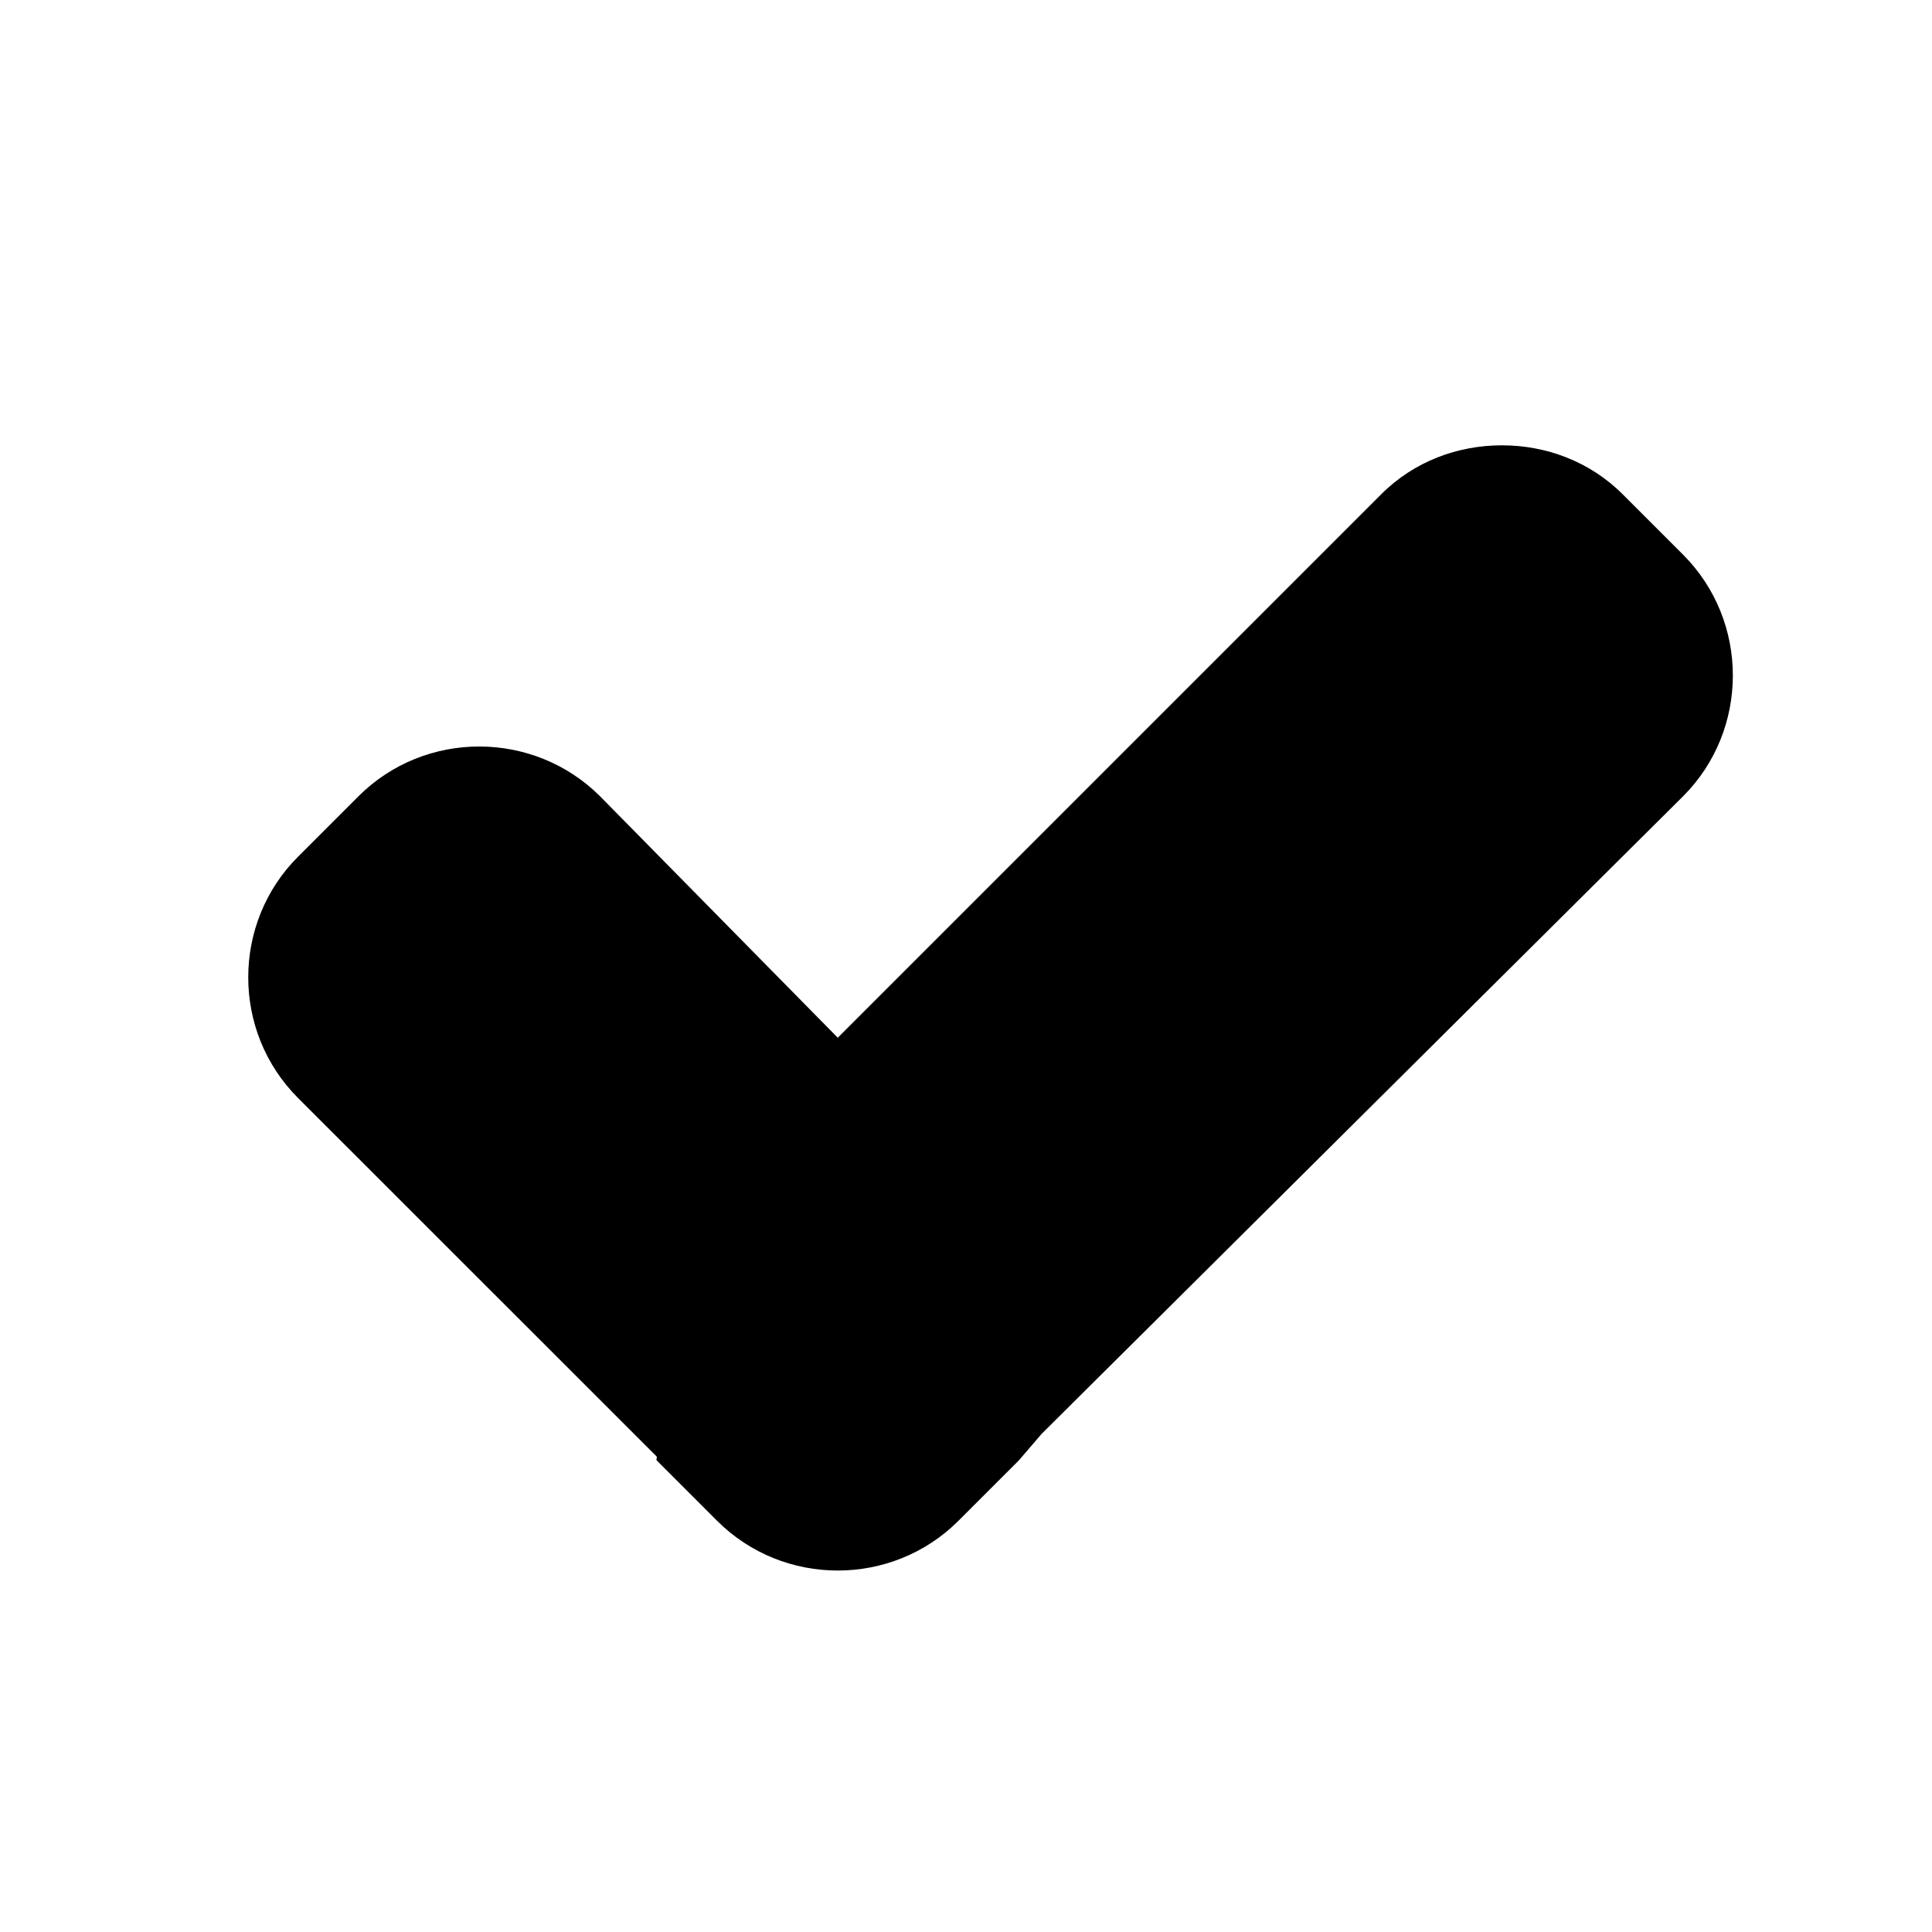
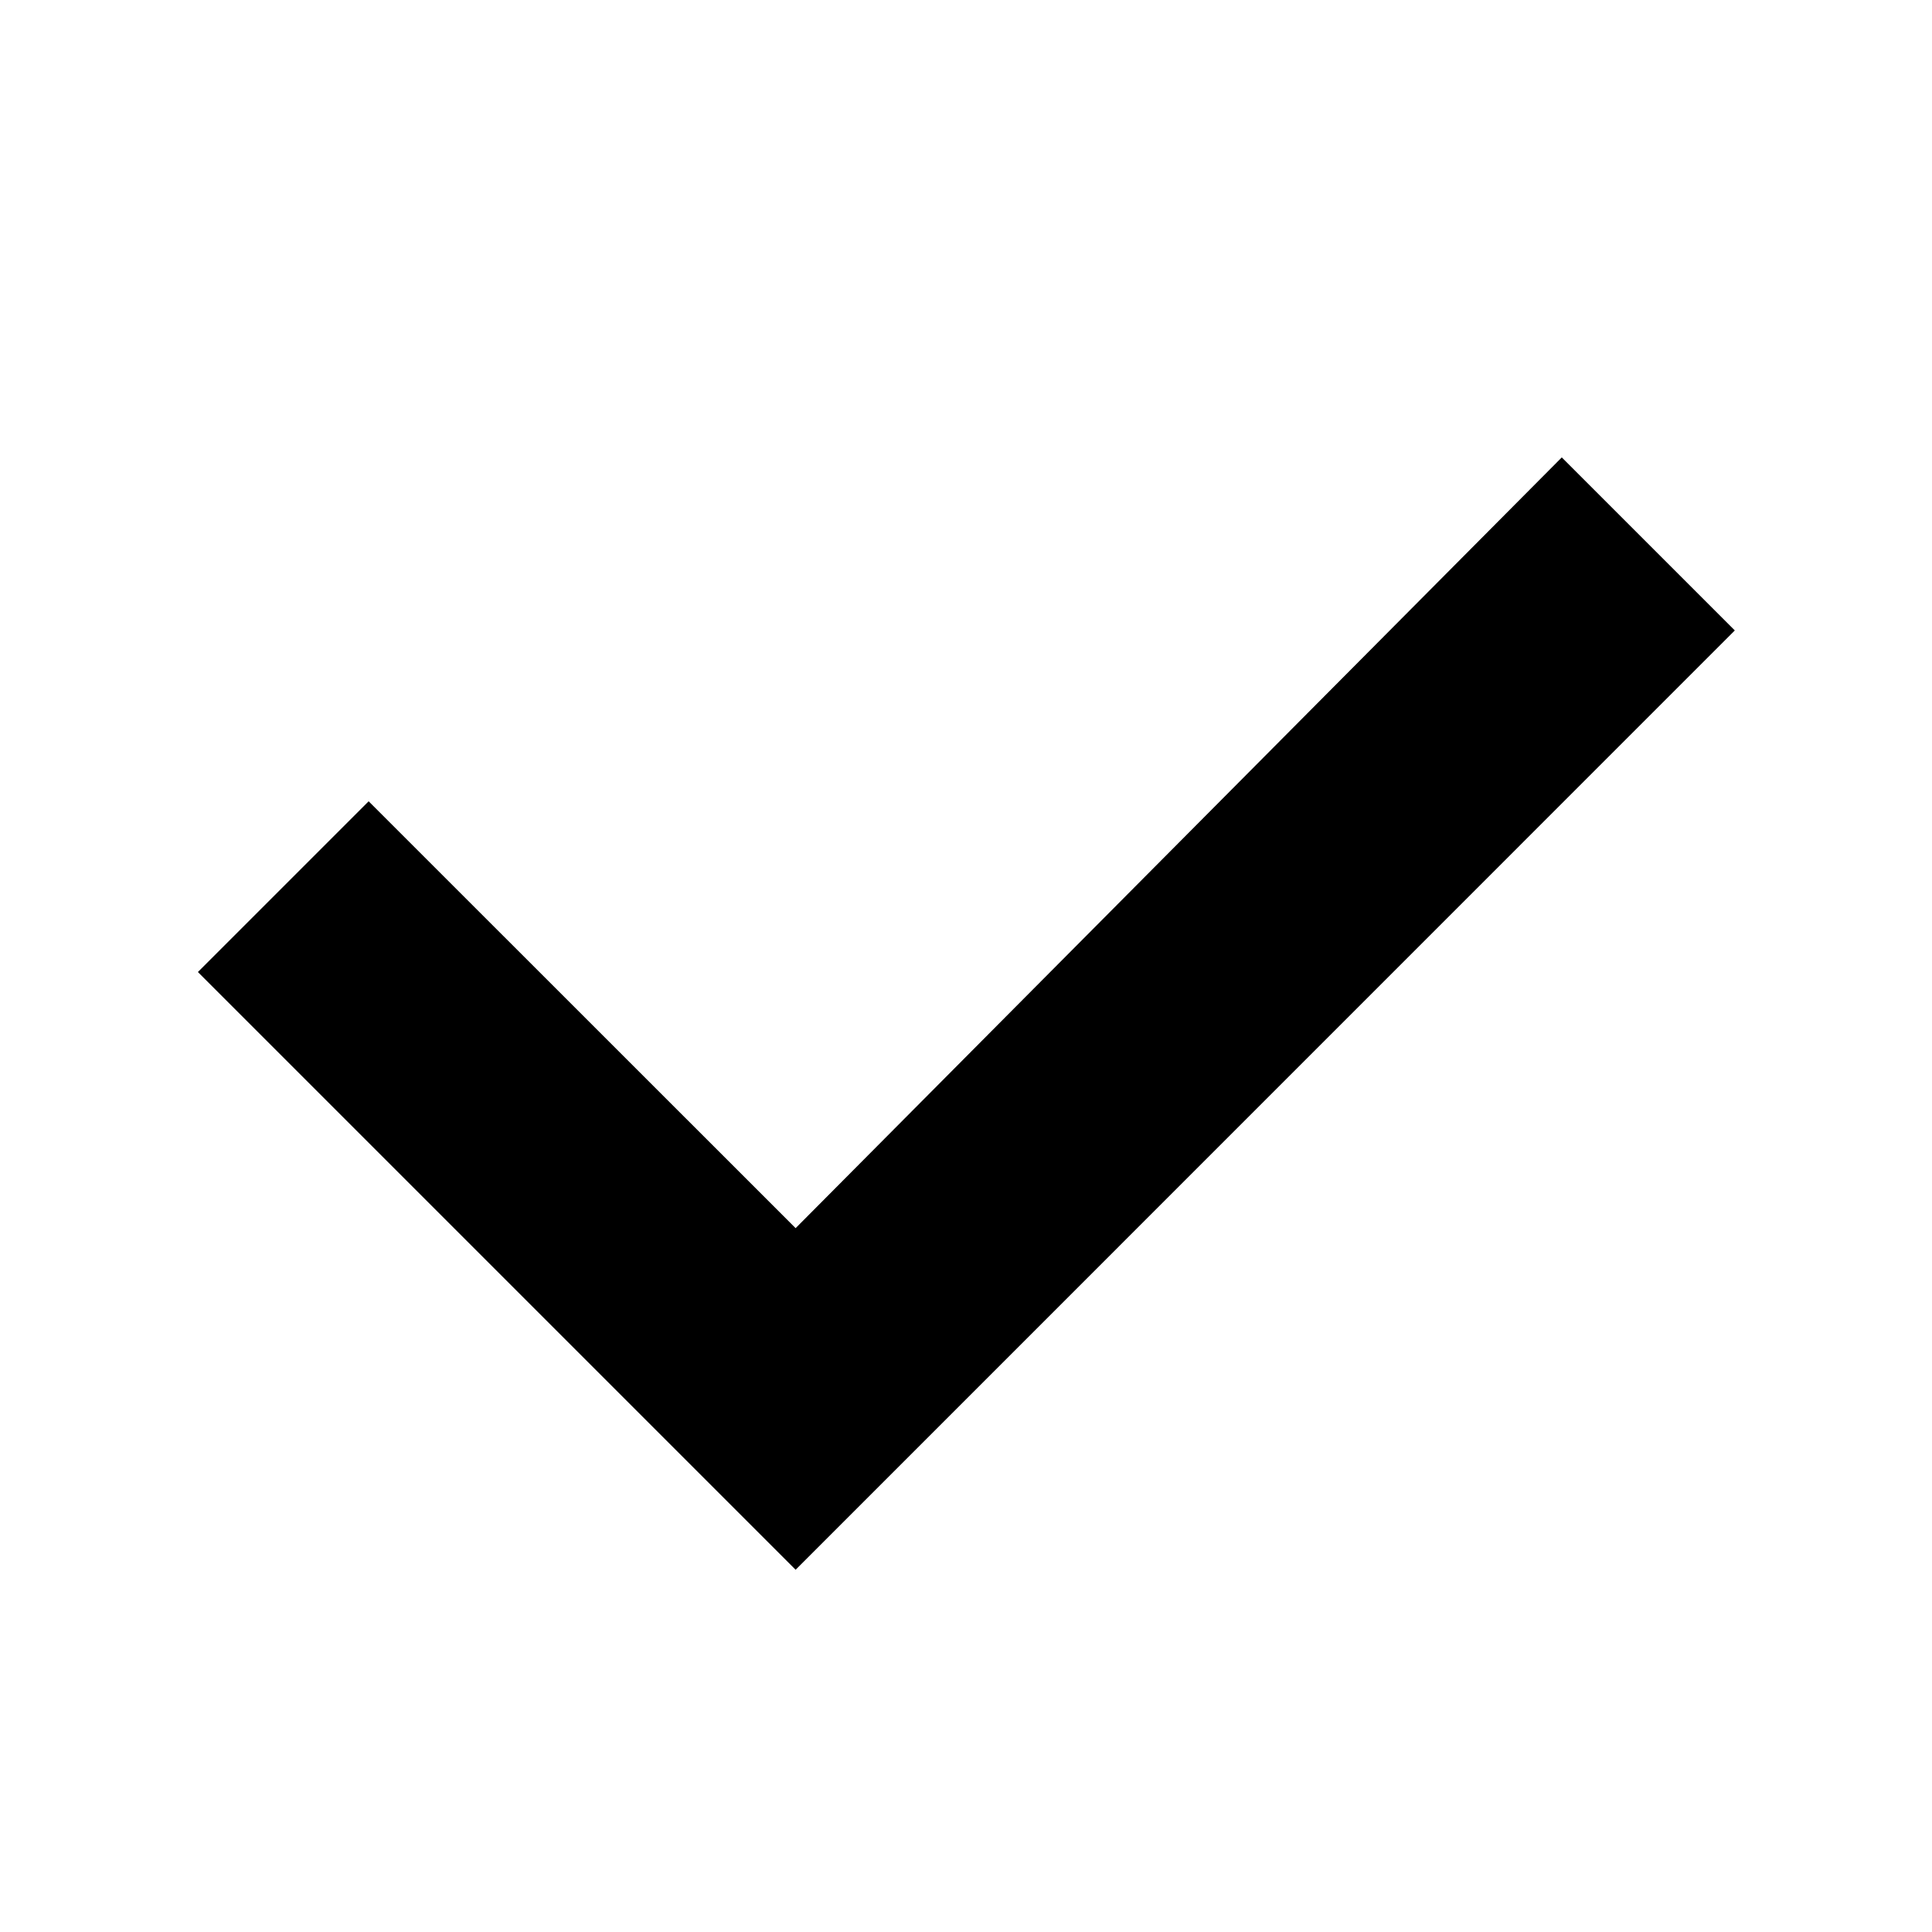
- <svg xmlns="http://www.w3.org/2000/svg" xml:space="preserve" overflow="visible" height="16px" width="16px" version="1.1" y="0px" x="0px" enable-background="new -0.5 -0.5 16 16" viewBox="-0.5 -0.5 16 16">
-   <path transform="translate(-.5 -.5)" d="m12.438 3.688c-0.363 0-0.726 0.131-1 0.406l-4.5 4.5-1.969-2c-0.55-0.548-1.449-0.55-2 0l-0.5 0.5c-0.551 0.55-0.551 1.45 0 2l2.969 2.968c0.006 0.007-0.006 0.025 0 0.032l0.5 0.5c0.55 0.55 1.45 0.55 2 0l0.5-0.5 0.188-0.219 5.313-5.281c0.549-0.55 0.549-1.45 0-2l-0.5-0.5c-0.275-0.275-0.638-0.406-1-0.406z" />
+ <svg xmlns="http://www.w3.org/2000/svg" xml:space="preserve" overflow="visible" height="16px" viewBox="-0.5 -0.5 16 16" width="16px" version="1.1" y="0px" x="0px" enable-background="new -0.5 -0.5 16 16">
+   <g transform="matrix(-1 0 0 -1 17.451 1056.3)">
+     <path d="m11.362 1043.8 4.95 4.95-1.414 1.414-3.536-3.535-6.345 6.383-1.433-1.433z" />
+   </g>
</svg>
